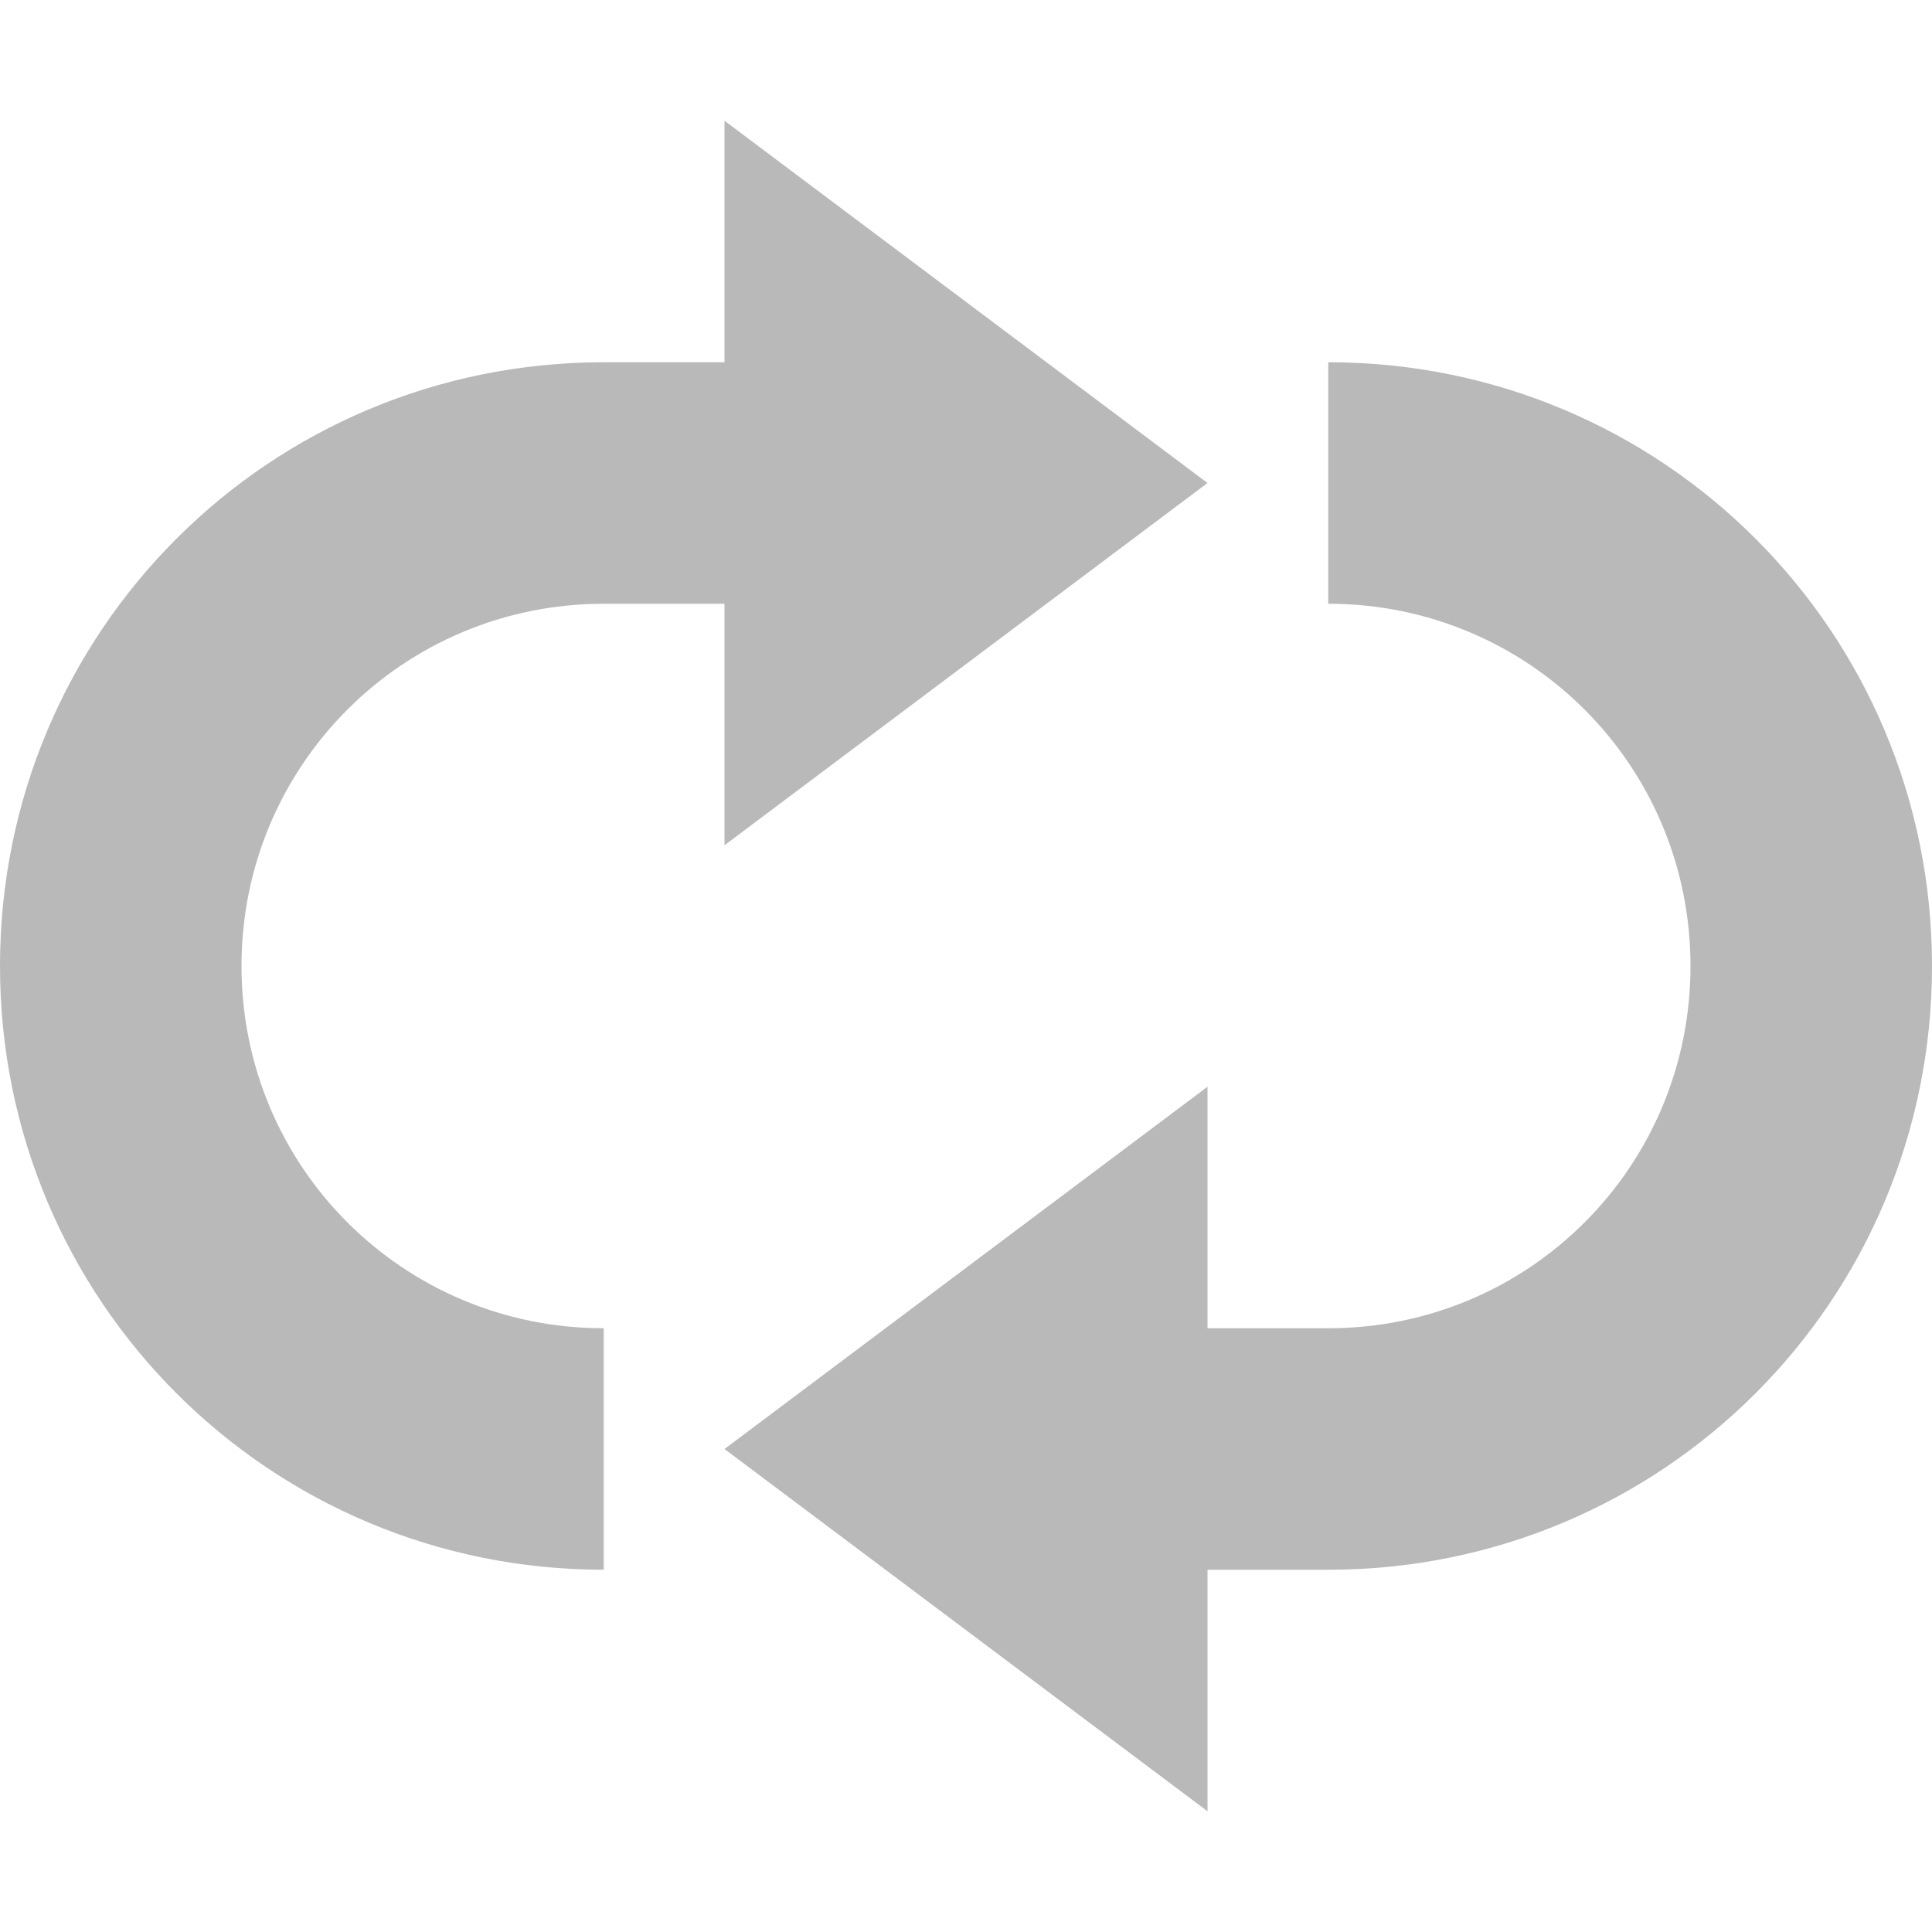
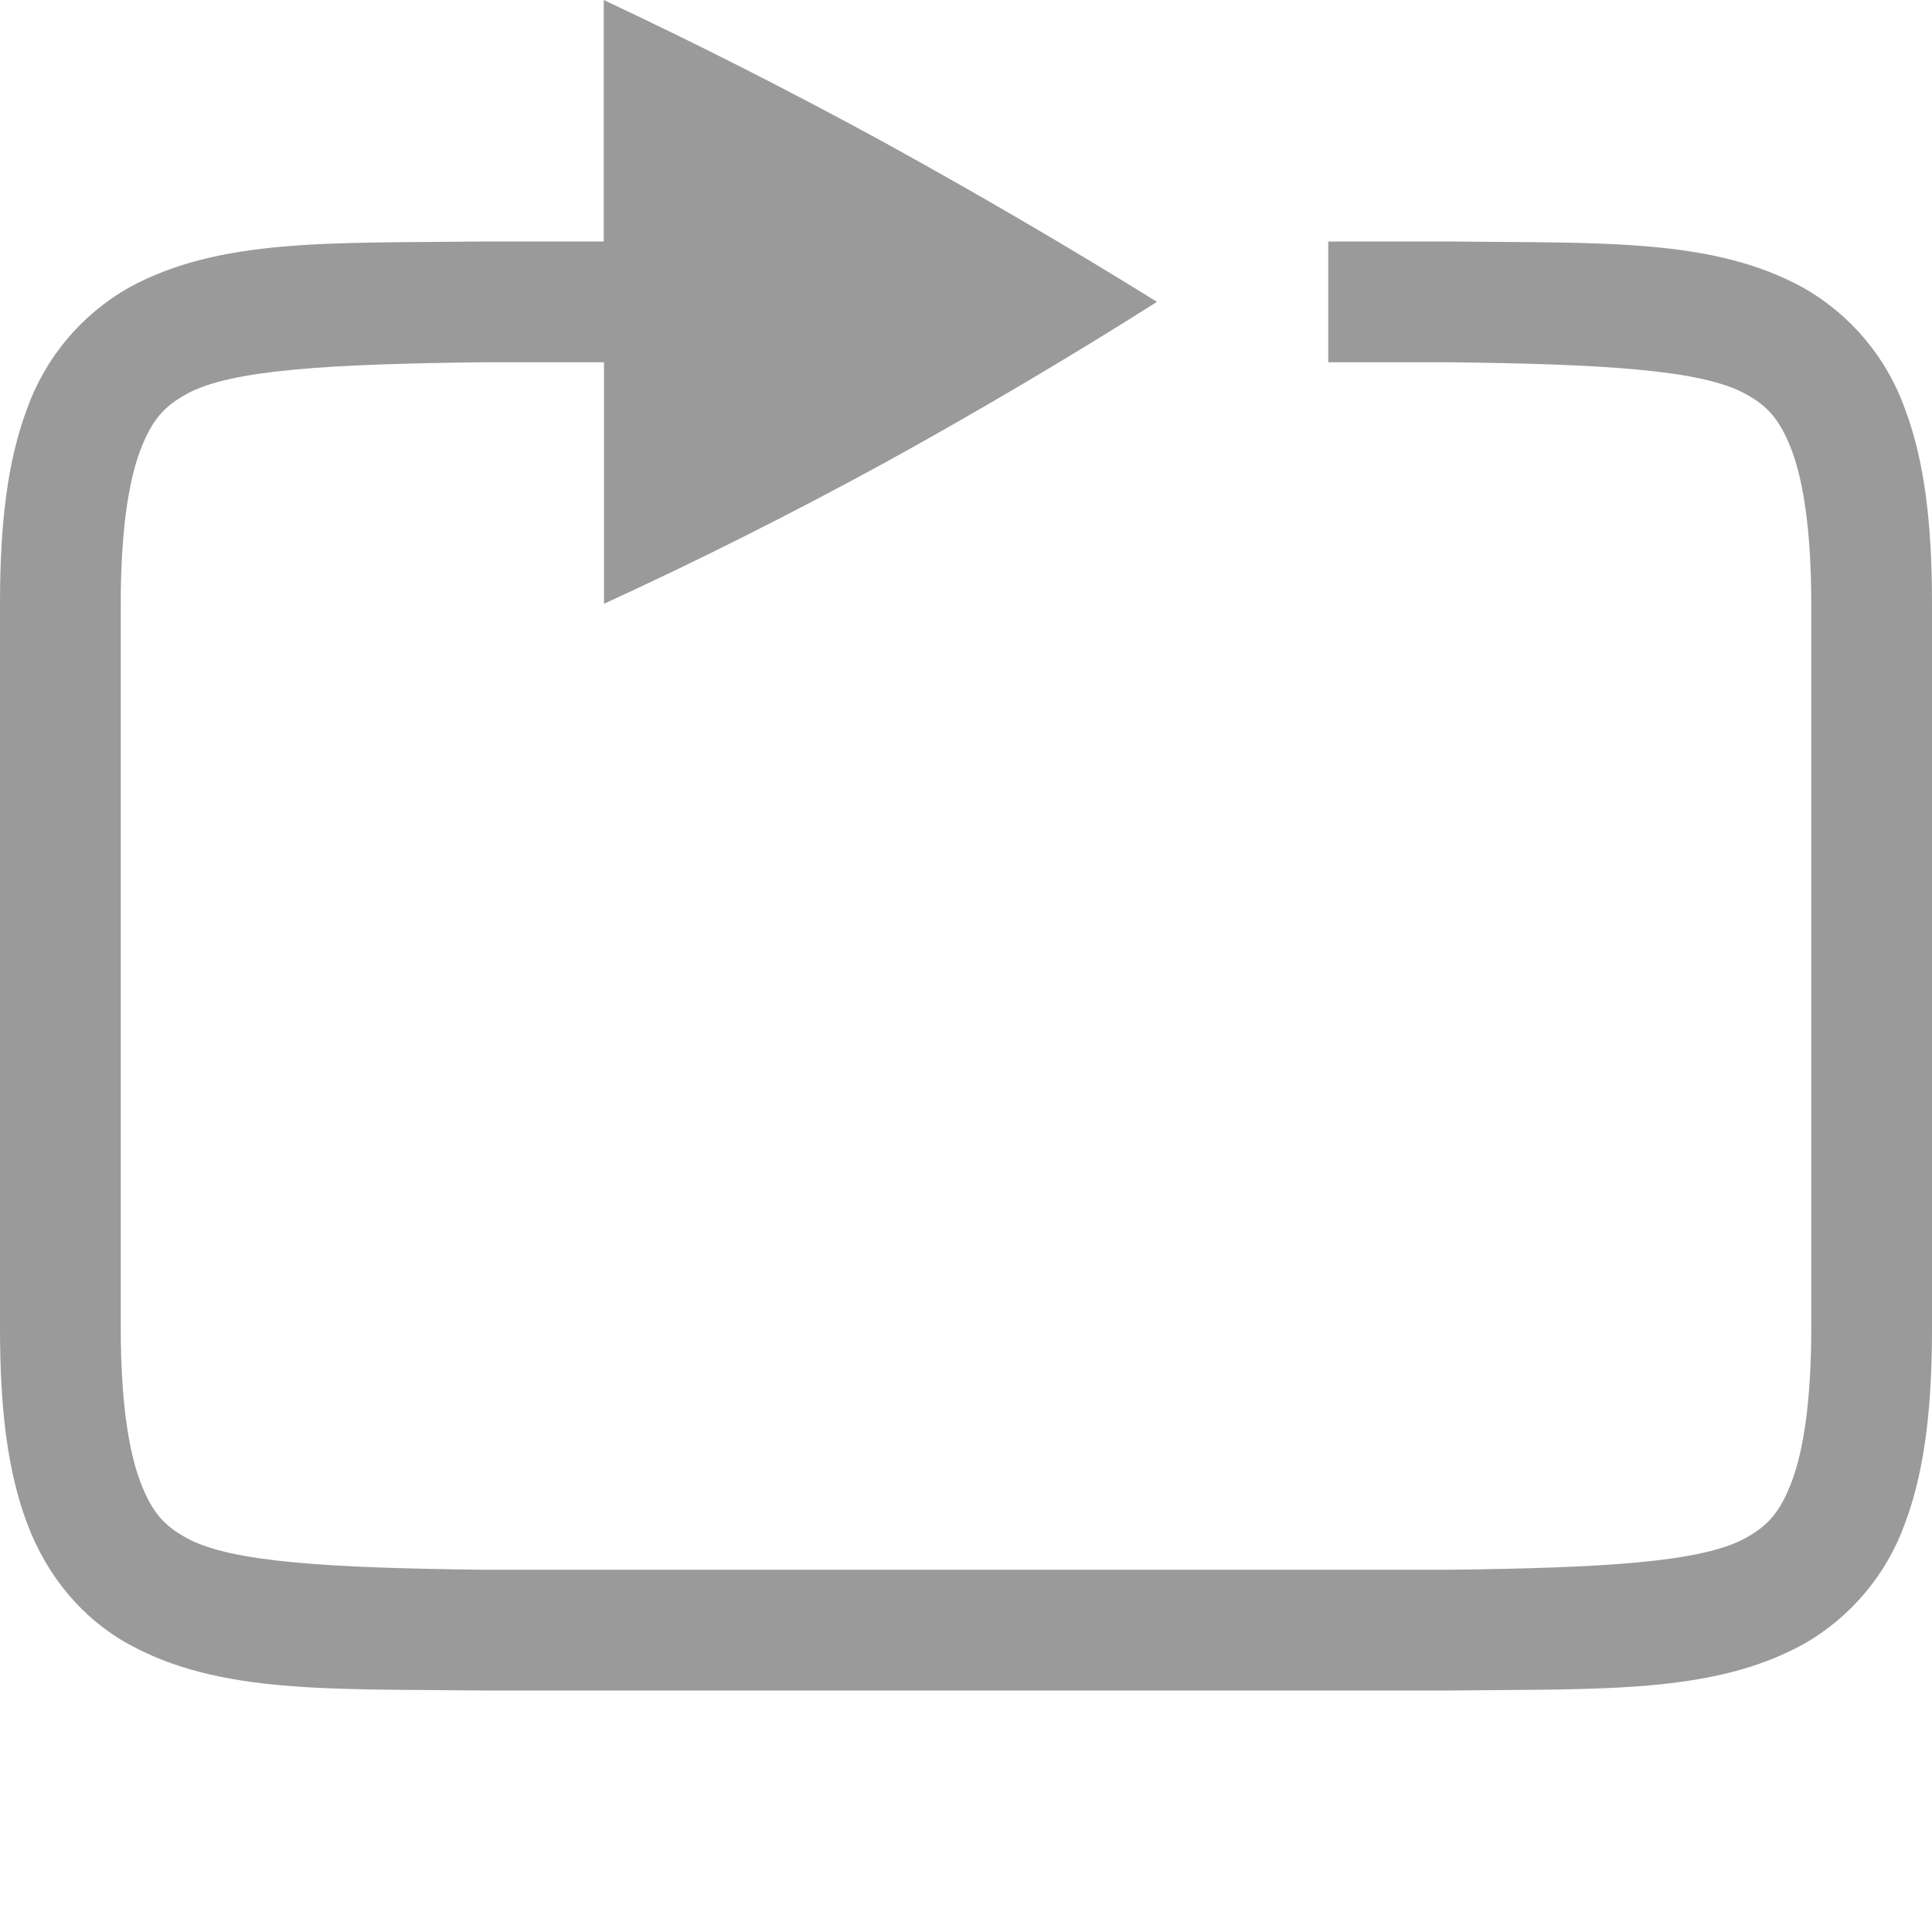
<svg xmlns="http://www.w3.org/2000/svg" height="16" width="16">
-   <g color="#bebebe" transform="translate(-293 151)">
-     <path d="M299-150v2h-1c-2.77 0-5 2.23-5 5s2.23 5 5 5v-2c-1.662 0-3-1.338-3-3s1.338-3 3-3h1v2l4-3zm5 2v2c1.662 0 3 1.338 3 3s-1.338 3-3 3h-1v-2l-4 3 4 3v-2h1c2.77 0 5-2.23 5-5s-2.23-5-5-5z" fill="#363636" opacity=".35" overflow="visible" style="marker:none" />
-   </g>
+   <path d="M5 0v2H3.994c-1.258.015-2.179-.03-2.932.385a1.88 1.88 0 00-.837.998C.06 3.82 0 4.343 0 5v6c0 .658.06 1.179.225 1.617.164.439.461.79.838.998.752.416 1.673.37 2.931.385h8.012c1.258-.015 2.179.03 2.932-.385a1.88 1.88 0 00.838-.998c.164-.438.224-.96.224-1.617V5c0-.658-.06-1.179-.225-1.617a1.88 1.88 0 00-.837-.998c-.753-.416-1.674-.37-2.932-.385H11v1h1c1.259.015 2.09.06 2.455.262.183.1.287.212.385.472.097.26.16.674.16 1.266v6c0 .592-.063 1.006-.16 1.266-.098.26-.202.371-.385.472-.366.202-1.196.247-2.455.262H4c-1.259-.015-2.087-.06-2.453-.262-.184-.1-.29-.212-.387-.472C1.063 12.006 1 11.592 1 11V5c0-.592.063-1.006.16-1.266.098-.26.203-.371.387-.472C1.913 3.06 2.74 3.015 4 3h1.002v2c.76-.348 1.534-.736 2.322-1.166A43.6 43.6 0 009.582 2.5c-.725-.45-1.477-.89-2.258-1.32A43.074 43.074 0 005 0z" style="line-height:normal;font-variant-ligatures:normal;font-variant-position:normal;font-variant-caps:normal;font-variant-numeric:normal;font-variant-alternates:normal;font-feature-settings:normal;text-indent:0;text-align:start;text-decoration-line:none;text-decoration-style:solid;text-decoration-color:#000;text-transform:none;text-orientation:mixed;shape-padding:0;isolation:auto;mix-blend-mode:normal;marker:none" color="#000" font-weight="400" font-family="sans-serif" overflow="visible" opacity=".5" fill="#363636" />
</svg>
